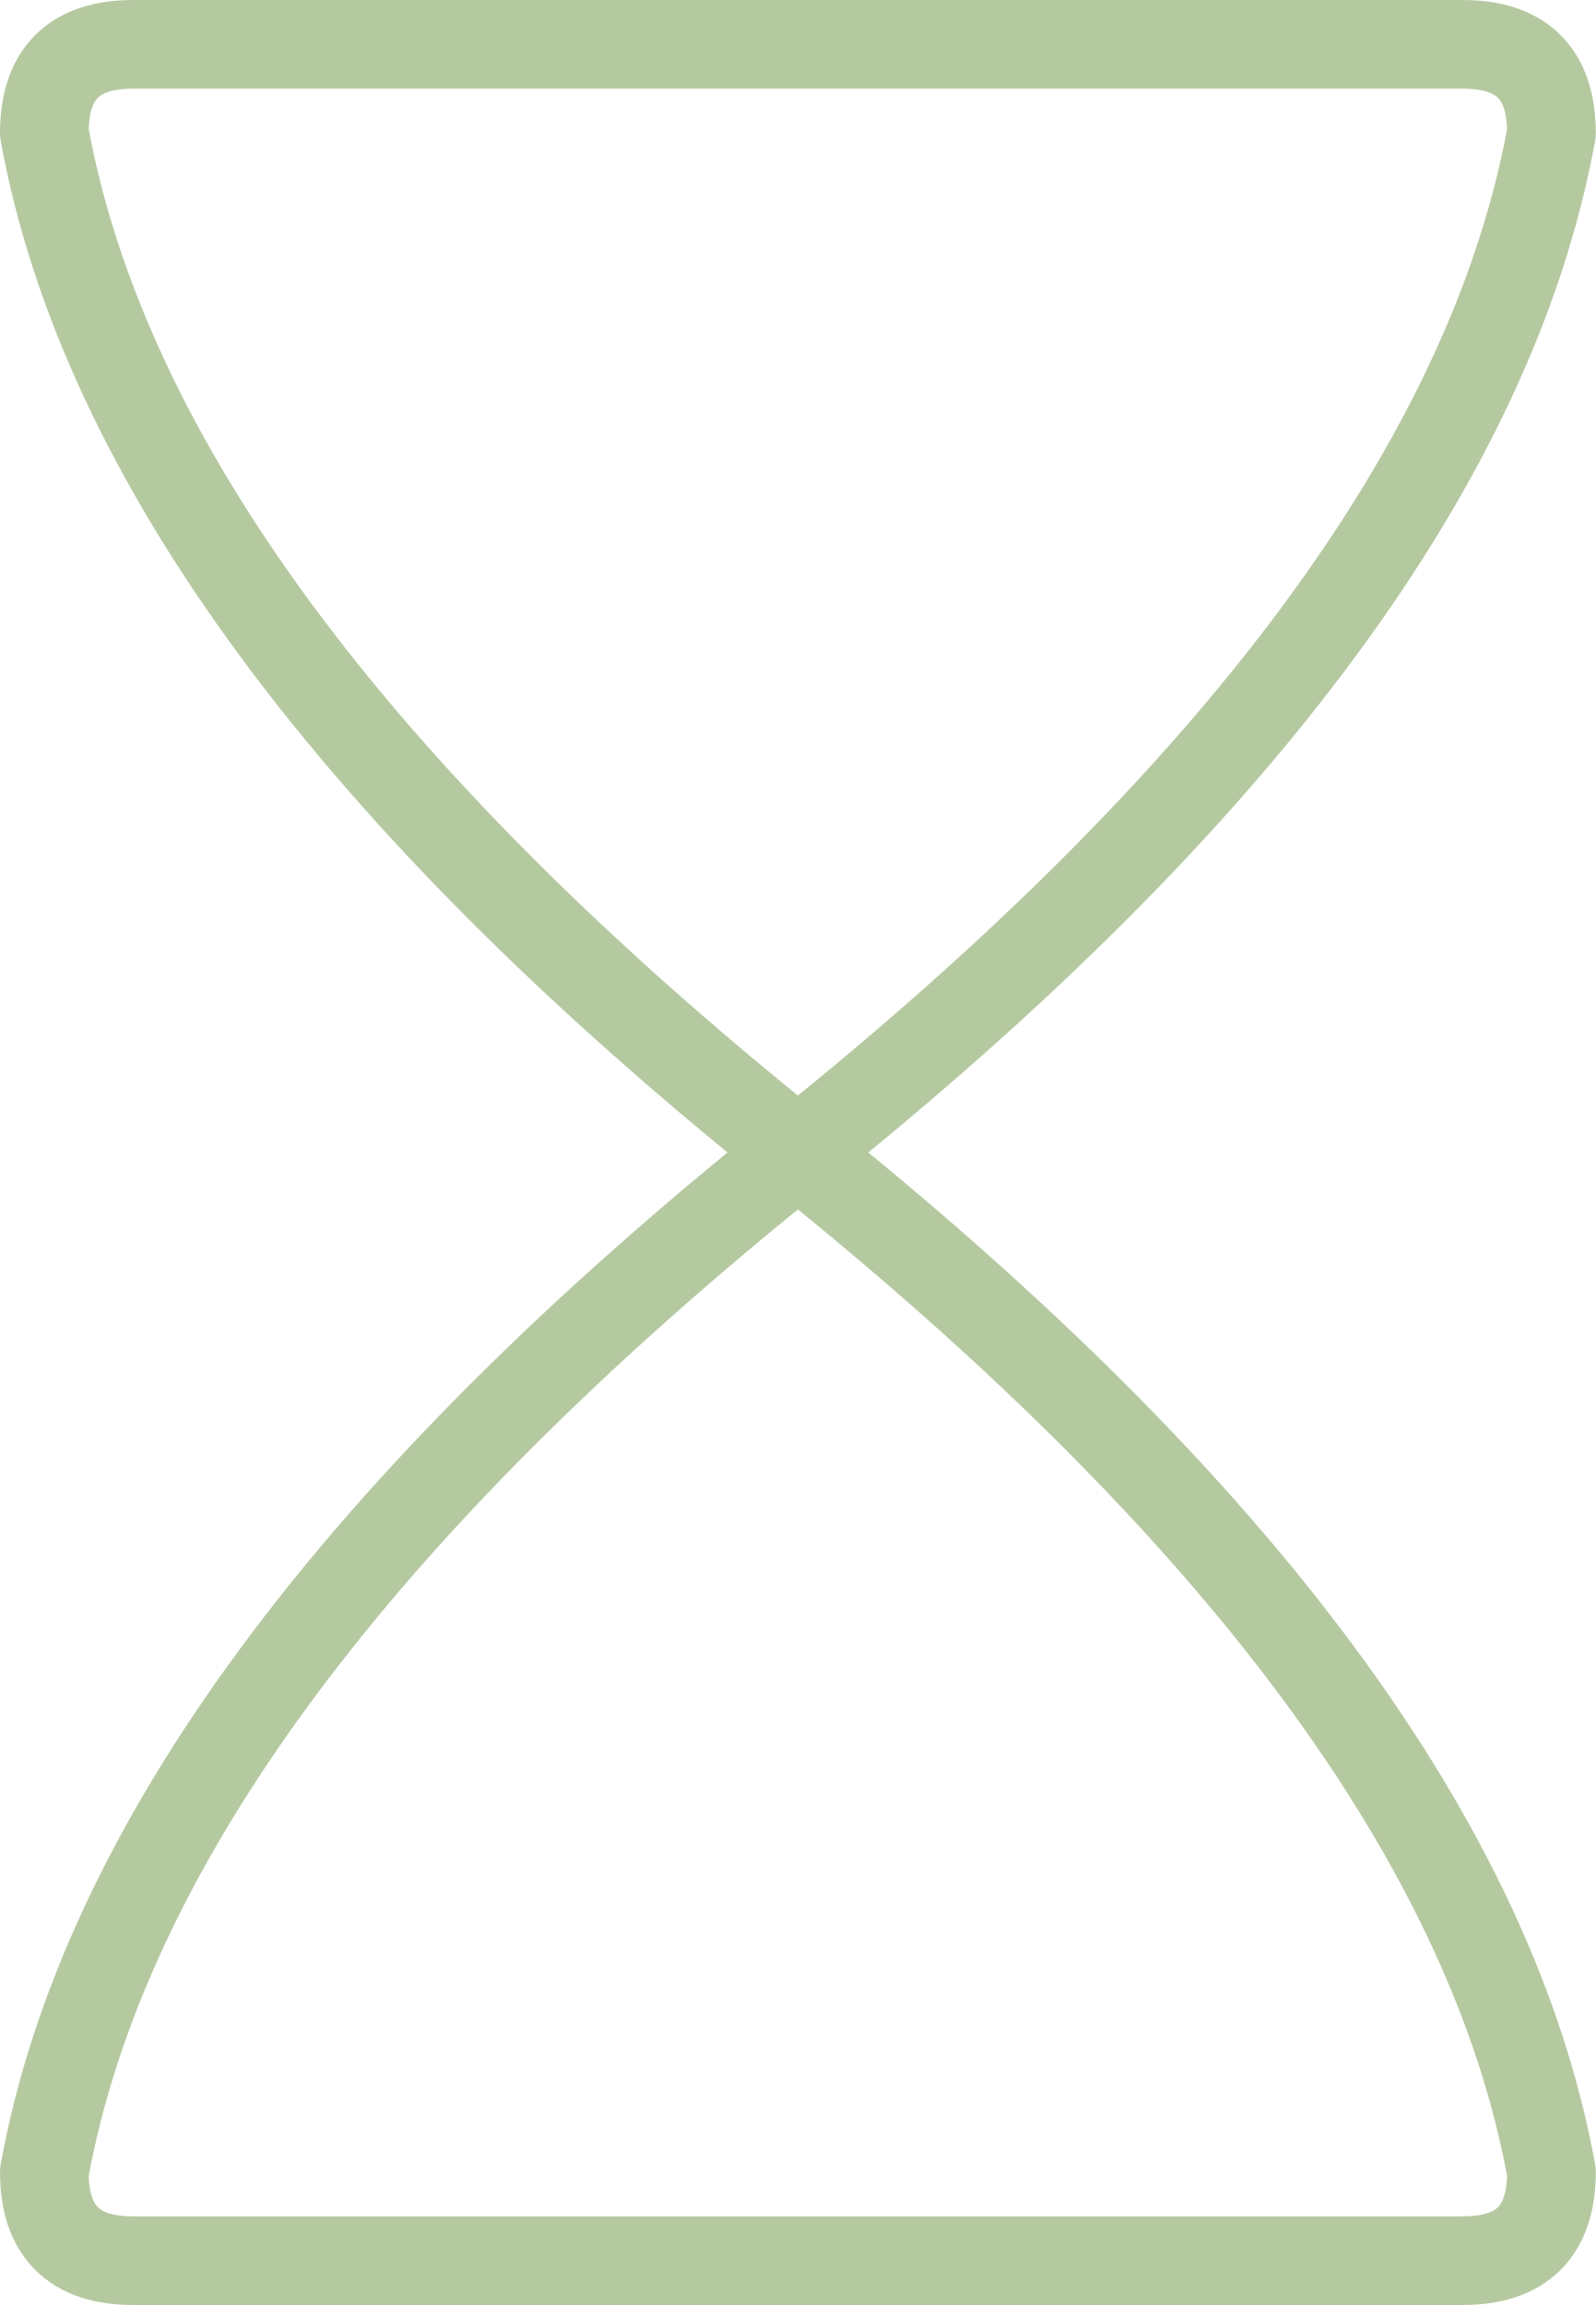
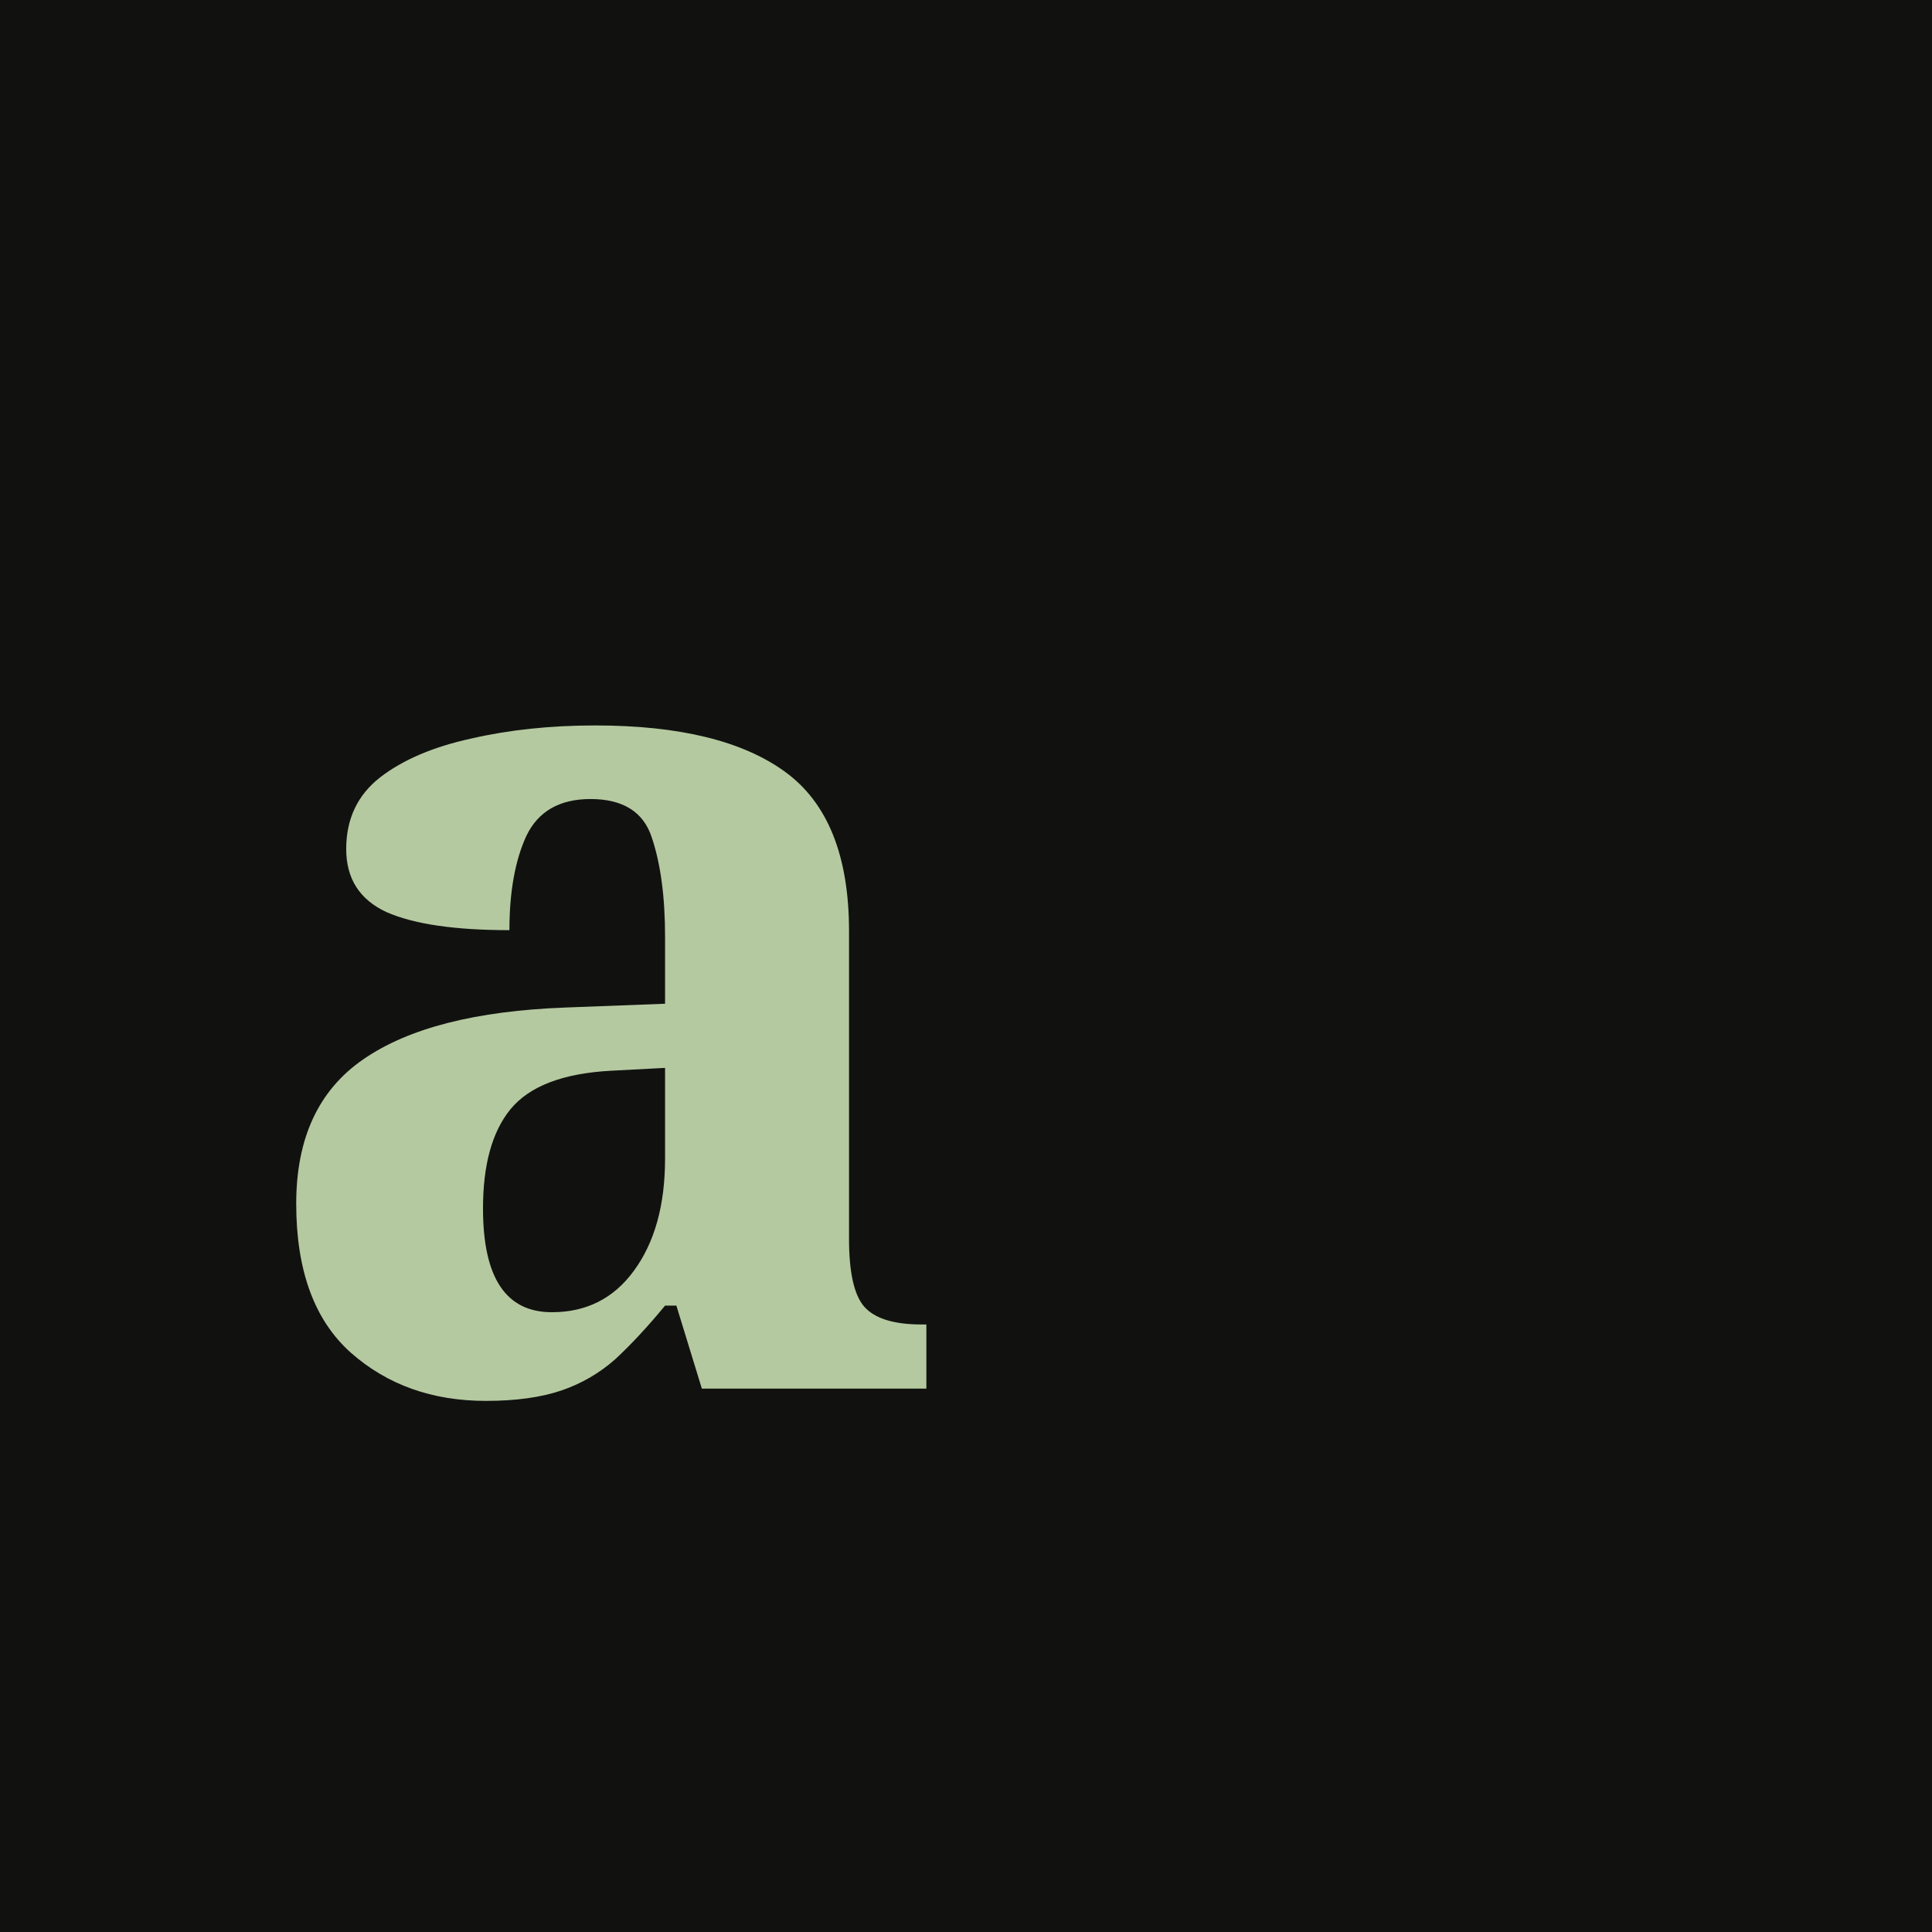
- <svg xmlns="http://www.w3.org/2000/svg" viewBox="0 0 36 52" fill="none">
-   <path d="M3 1 Q18 1 33 1 Q35 1 35 3 Q33 14 18 26 Q3 14 1 3 Q1 1 3 1 Z" fill="none" stroke="#b5c9a0" stroke-width="2" stroke-linejoin="round" />
-   <path d="M3 51 Q18 51 33 51 Q35 51 35 49 Q33 38 18 26 Q3 38 1 49 Q1 51 3 51 Z" fill="none" stroke="#b5c9a0" stroke-width="2" stroke-linejoin="round" />
+ <svg xmlns="http://www.w3.org/2000/svg" viewBox="0 0 32 32">
+   <rect width="32" height="32" fill="#111210" />
+   <text x="4" y="23" font-family="Georgia, serif" font-weight="700" font-size="20" fill="#b5c9a0">a</text>
</svg>
